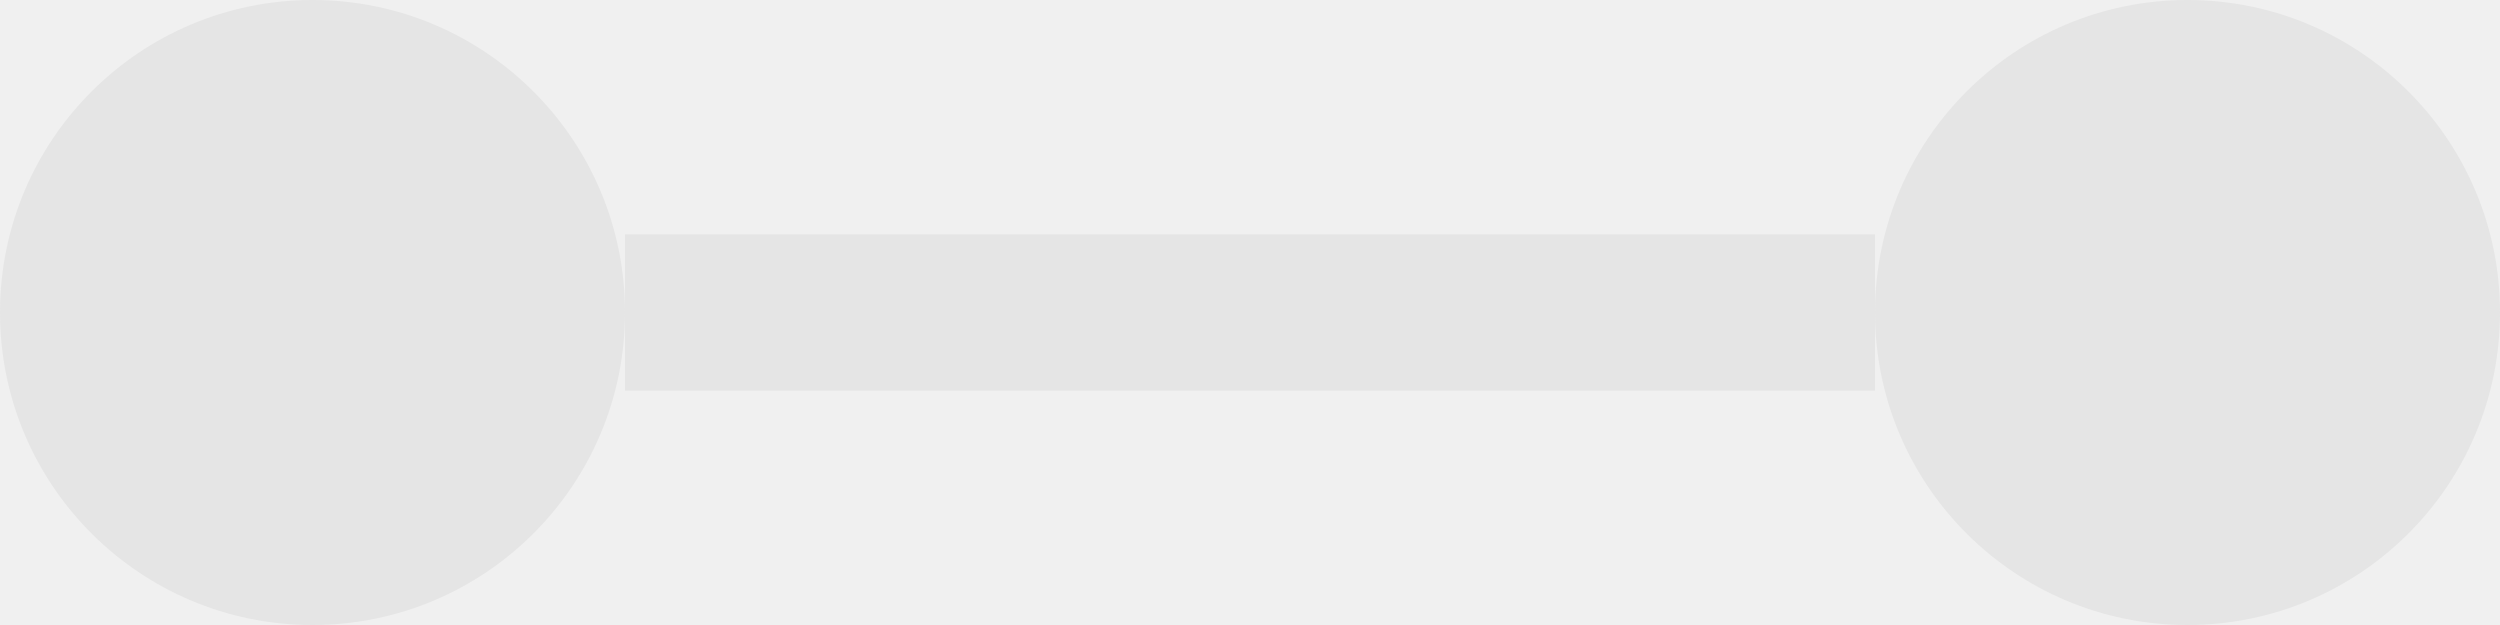
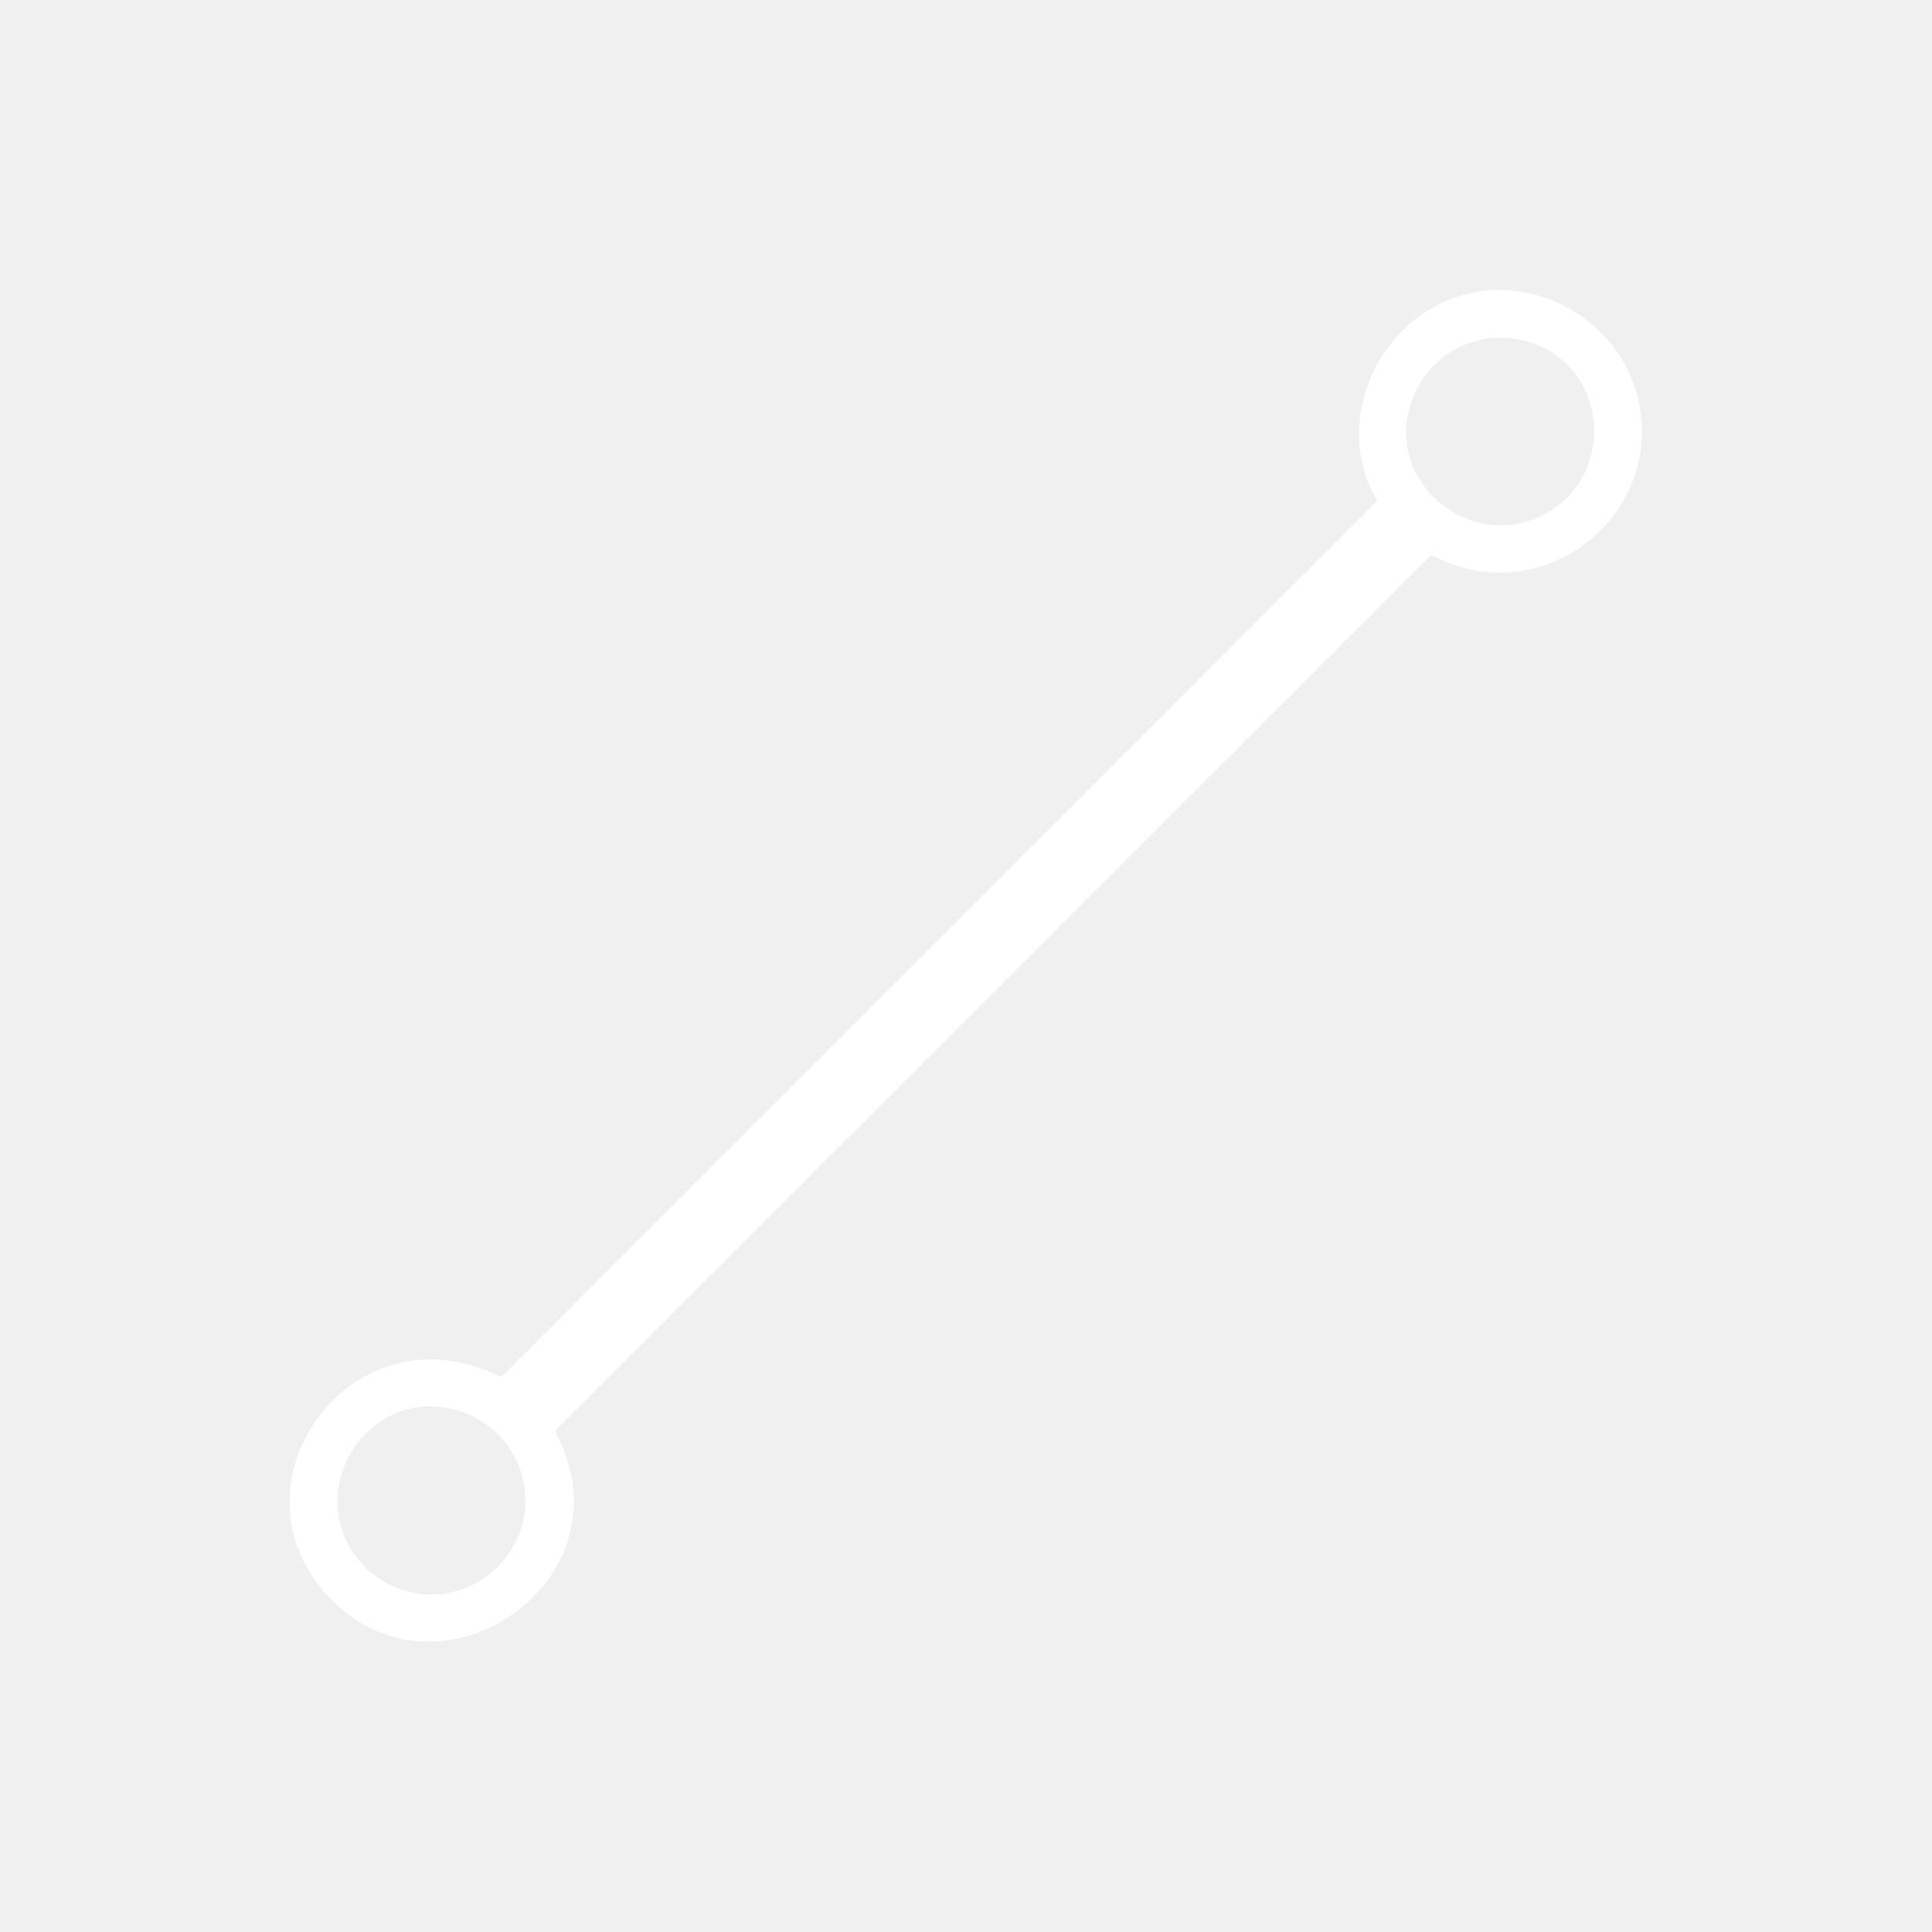
- <svg xmlns="http://www.w3.org/2000/svg" viewBox="-8 -4 32 8">
-   <path d="M 0 0 A 1 1 0 0 0 -8 0 A 1 1 0 0 0 0 0 M 0 1 L 0 -1 L 16 -1 L 16 1 M 16 1 L 0 1 M 16 0 A 1 1 0 0 0 24 0 A 1 1 0 0 0 16 0" fill="#e5e5e5" />
+ <svg xmlns="http://www.w3.org/2000/svg" id="svg" width="400" height="400" viewBox="0, 0, 400,400">
+   <g id="svgg">
+     <path id="path0" d="M303.557 60.901 C 285.669 65.427,275.967 86.651,284.505 102.578 L 285.113 103.711 194.479 194.366 L 103.846 285.022 100.654 283.749 C 70.894 271.889,46.151 308.716,68.718 331.282 C 91.386 353.951,129.296 327.859,116.070 298.691 L 114.938 296.194 205.614 205.563 L 296.289 114.932 298.394 115.880 C 320.296 125.751,344.251 106.594,339.287 83.178 C 335.915 67.272,319.306 56.916,303.557 60.901 M317.673 71.192 C 333.515 77.054,334.362 99.447,319.023 106.856 C 304.774 113.738,288.311 101.052,291.543 85.681 C 294.067 73.672,306.198 66.946,317.673 71.192 M93.100 291.595 C 108.446 294.846,114.048 313.368,103.020 324.396 C 94.606 332.810,80.880 331.824,73.714 322.291 C 63.100 308.171,75.873 287.945,93.100 291.595 " stroke="none" fill="#fff" fill-rule="evenodd" />
+   </g>
</svg>
